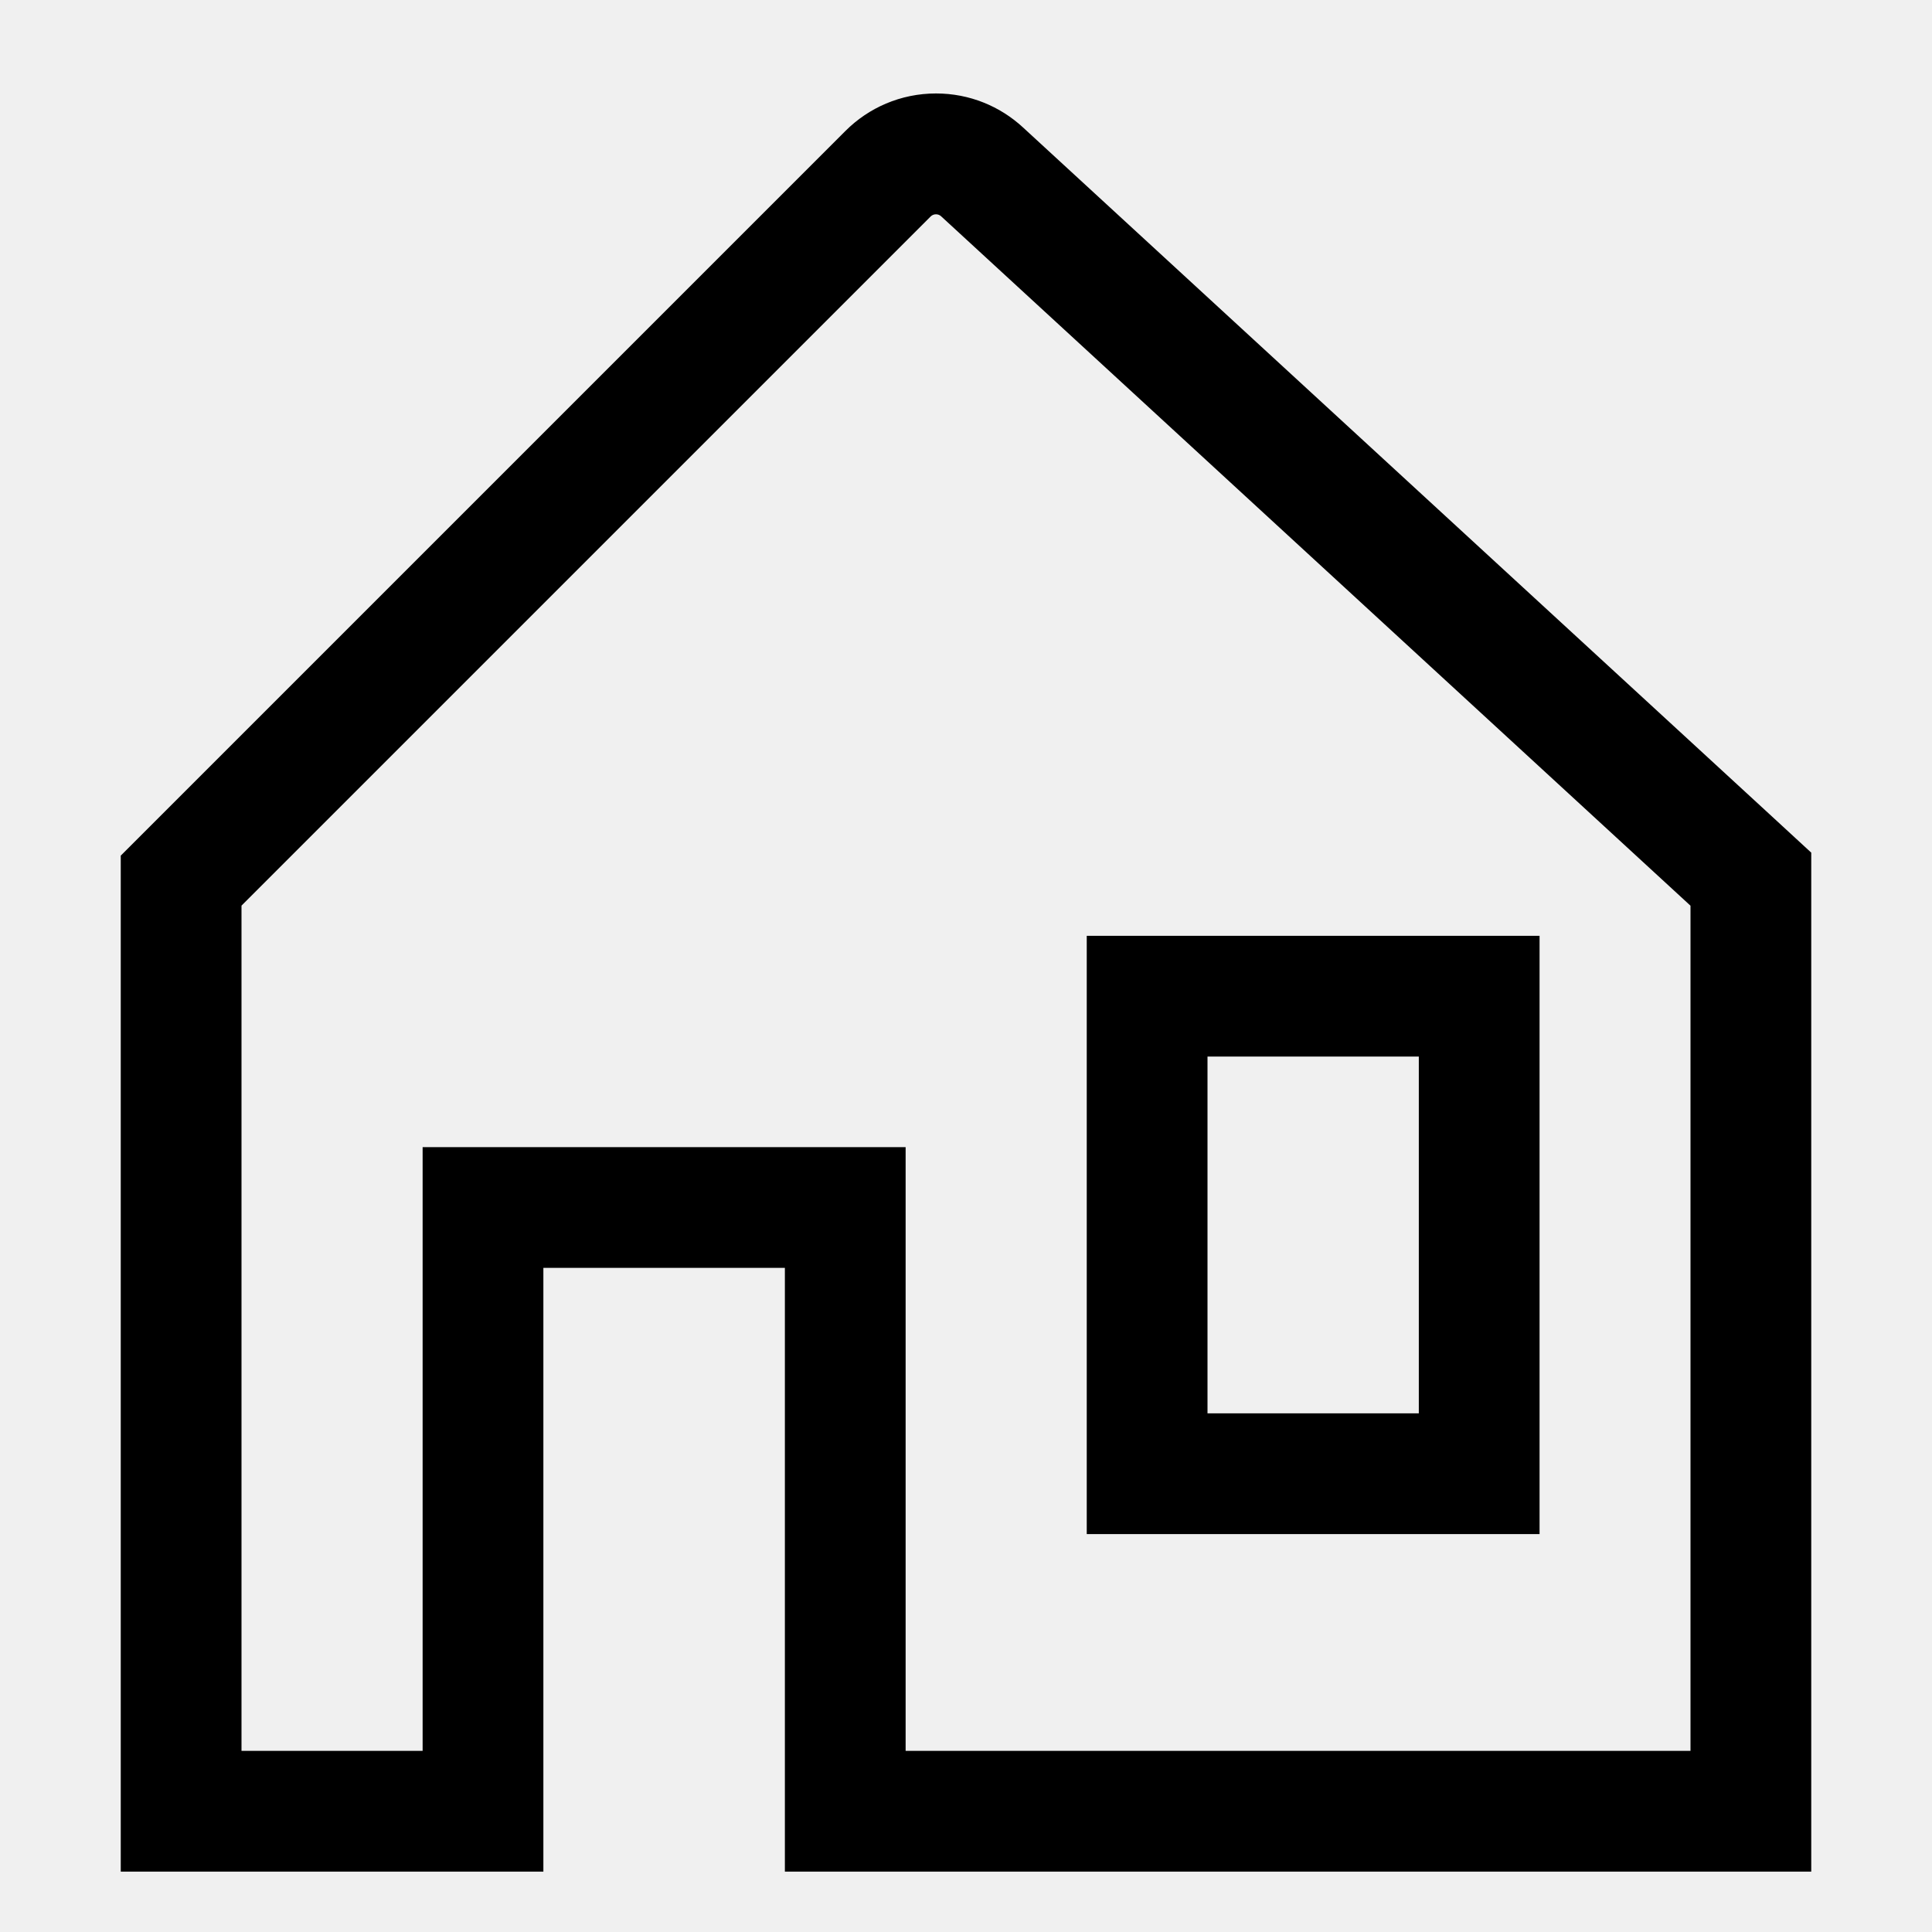
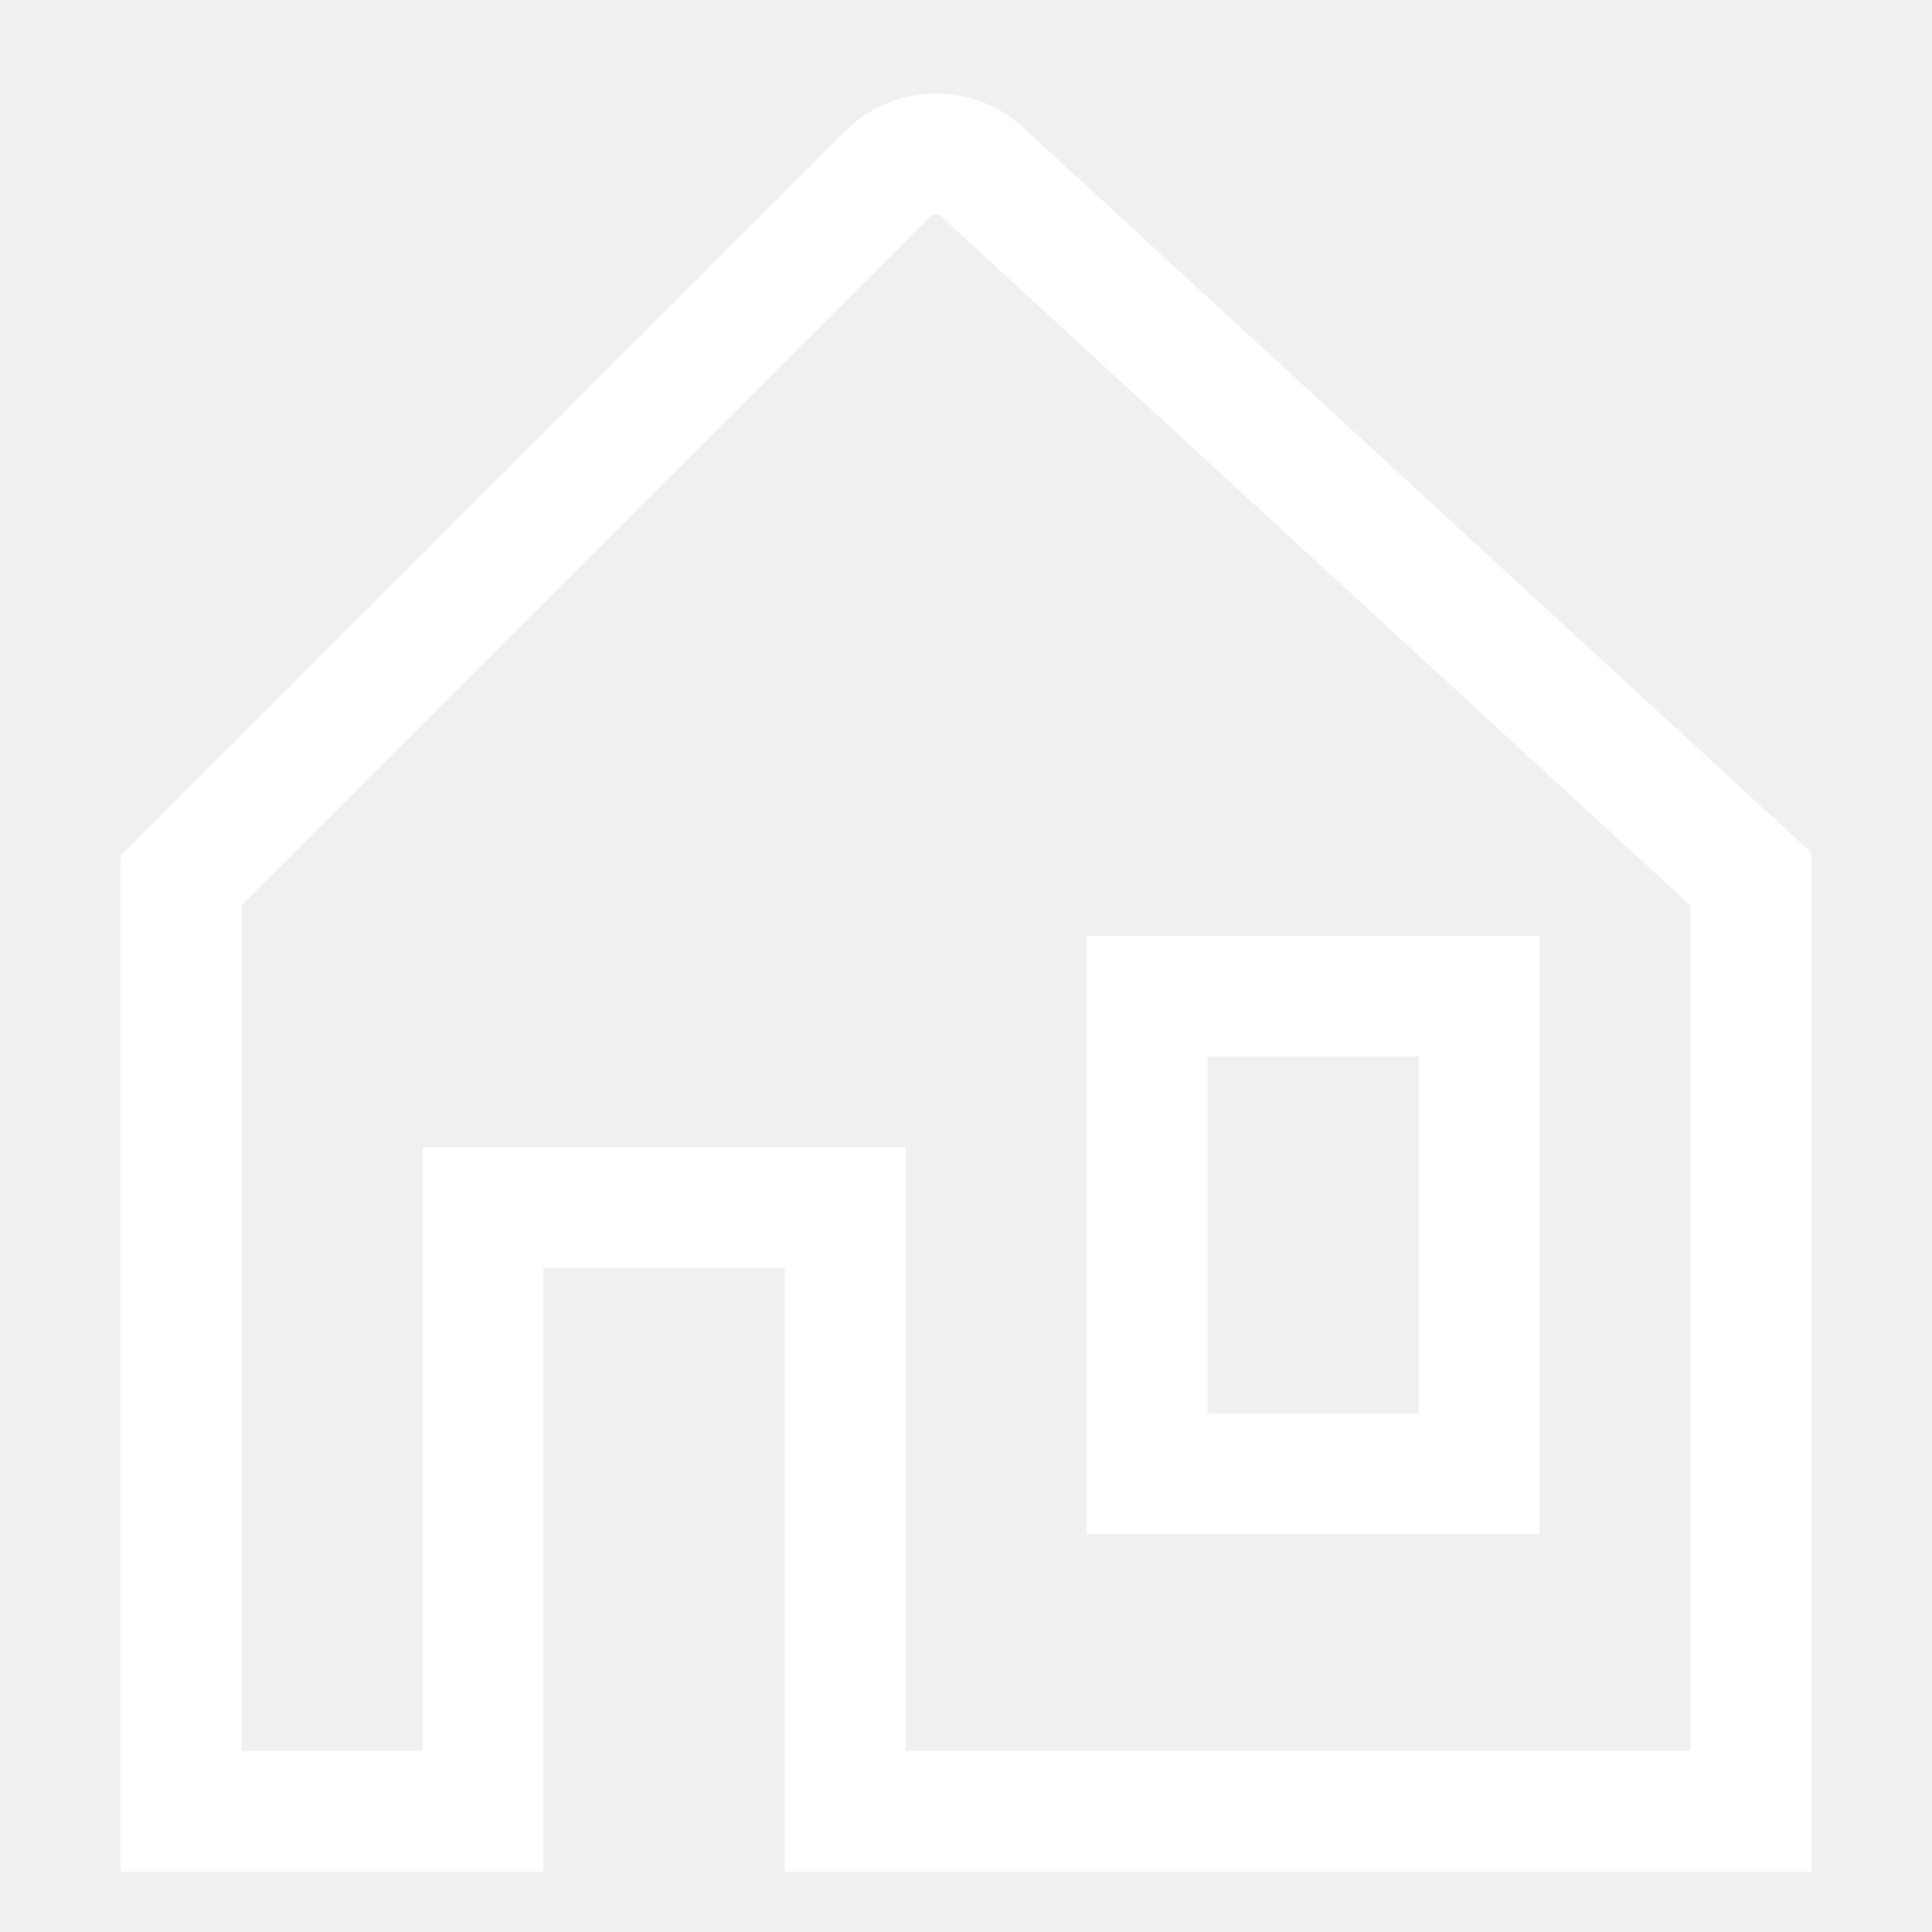
<svg xmlns="http://www.w3.org/2000/svg" version="1.1" width="24" height="24" viewBox="0 0 24 24">
-   <path d="M17.625 19.057h1.5v-7.432h-5.625v7.432h4.125zM15 13.125h2.625v4.432h-2.625z" />
-   <path d="M22.016 10.146l-9.309-8.564c-0.283-0.261-0.662-0.421-1.079-0.421-0.44 0-0.839 0.178-1.127 0.467l-9.001 9.001v12.621h5.25v-7.5h3v7.5h12.75v-12.658zM21 21.75h-9.75v-7.5h-6v7.5h-2.25v-10.5l8.561-8.561c0.017-0.017 0.040-0.027 0.066-0.027 0.025 0 0.047 0.009 0.064 0.025l-0-0 9.309 8.564z" />
+   <path fill="#fff" d="M17.625 19.057h1.5v-7.432h-5.625v7.432h4.125zM15 13.125h2.625v4.432h-2.625z" />
+   <path fill="#fff" d="M22.016 10.146l-9.309-8.564c-0.283-0.261-0.662-0.421-1.079-0.421-0.44 0-0.839 0.178-1.127 0.467l-9.001 9.001v12.621h5.25v-7.5h3v7.5h12.75v-12.658zM21 21.75h-9.75v-7.5h-6v7.5h-2.25v-10.5l8.561-8.561c0.017-0.017 0.040-0.027 0.066-0.027 0.025 0 0.047 0.009 0.064 0.025l-0-0 9.309 8.564z" />
</svg>
